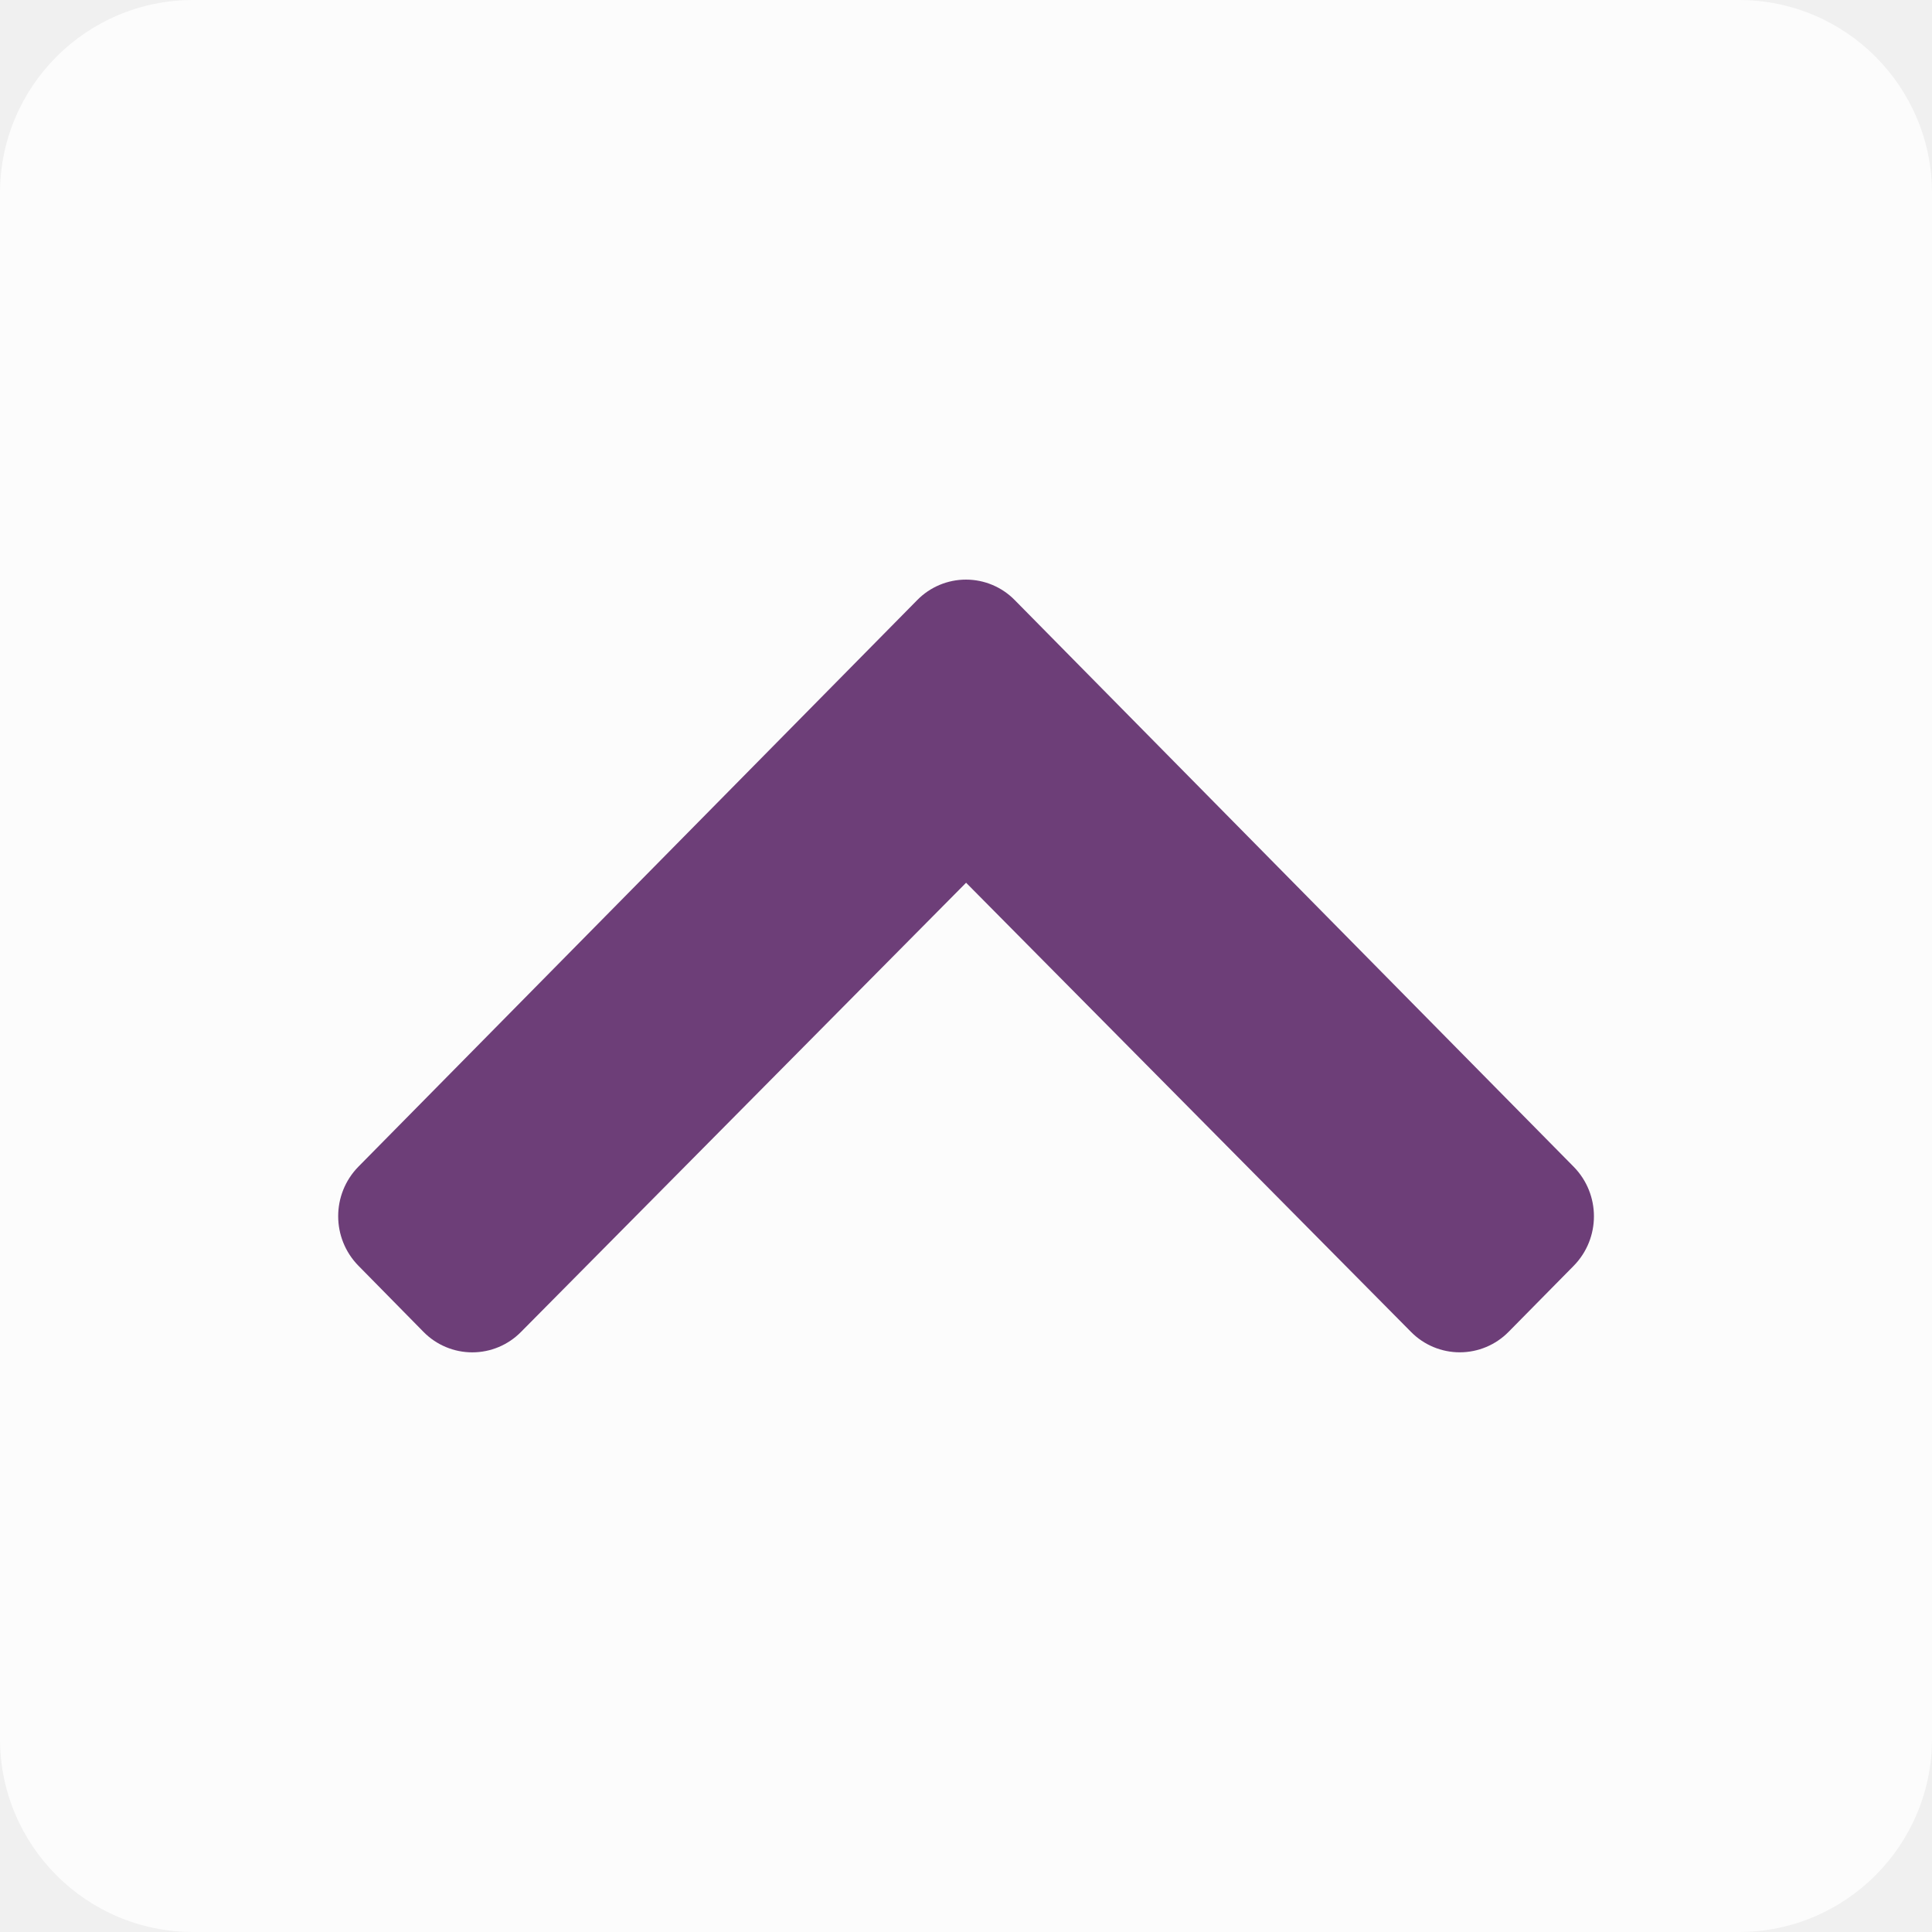
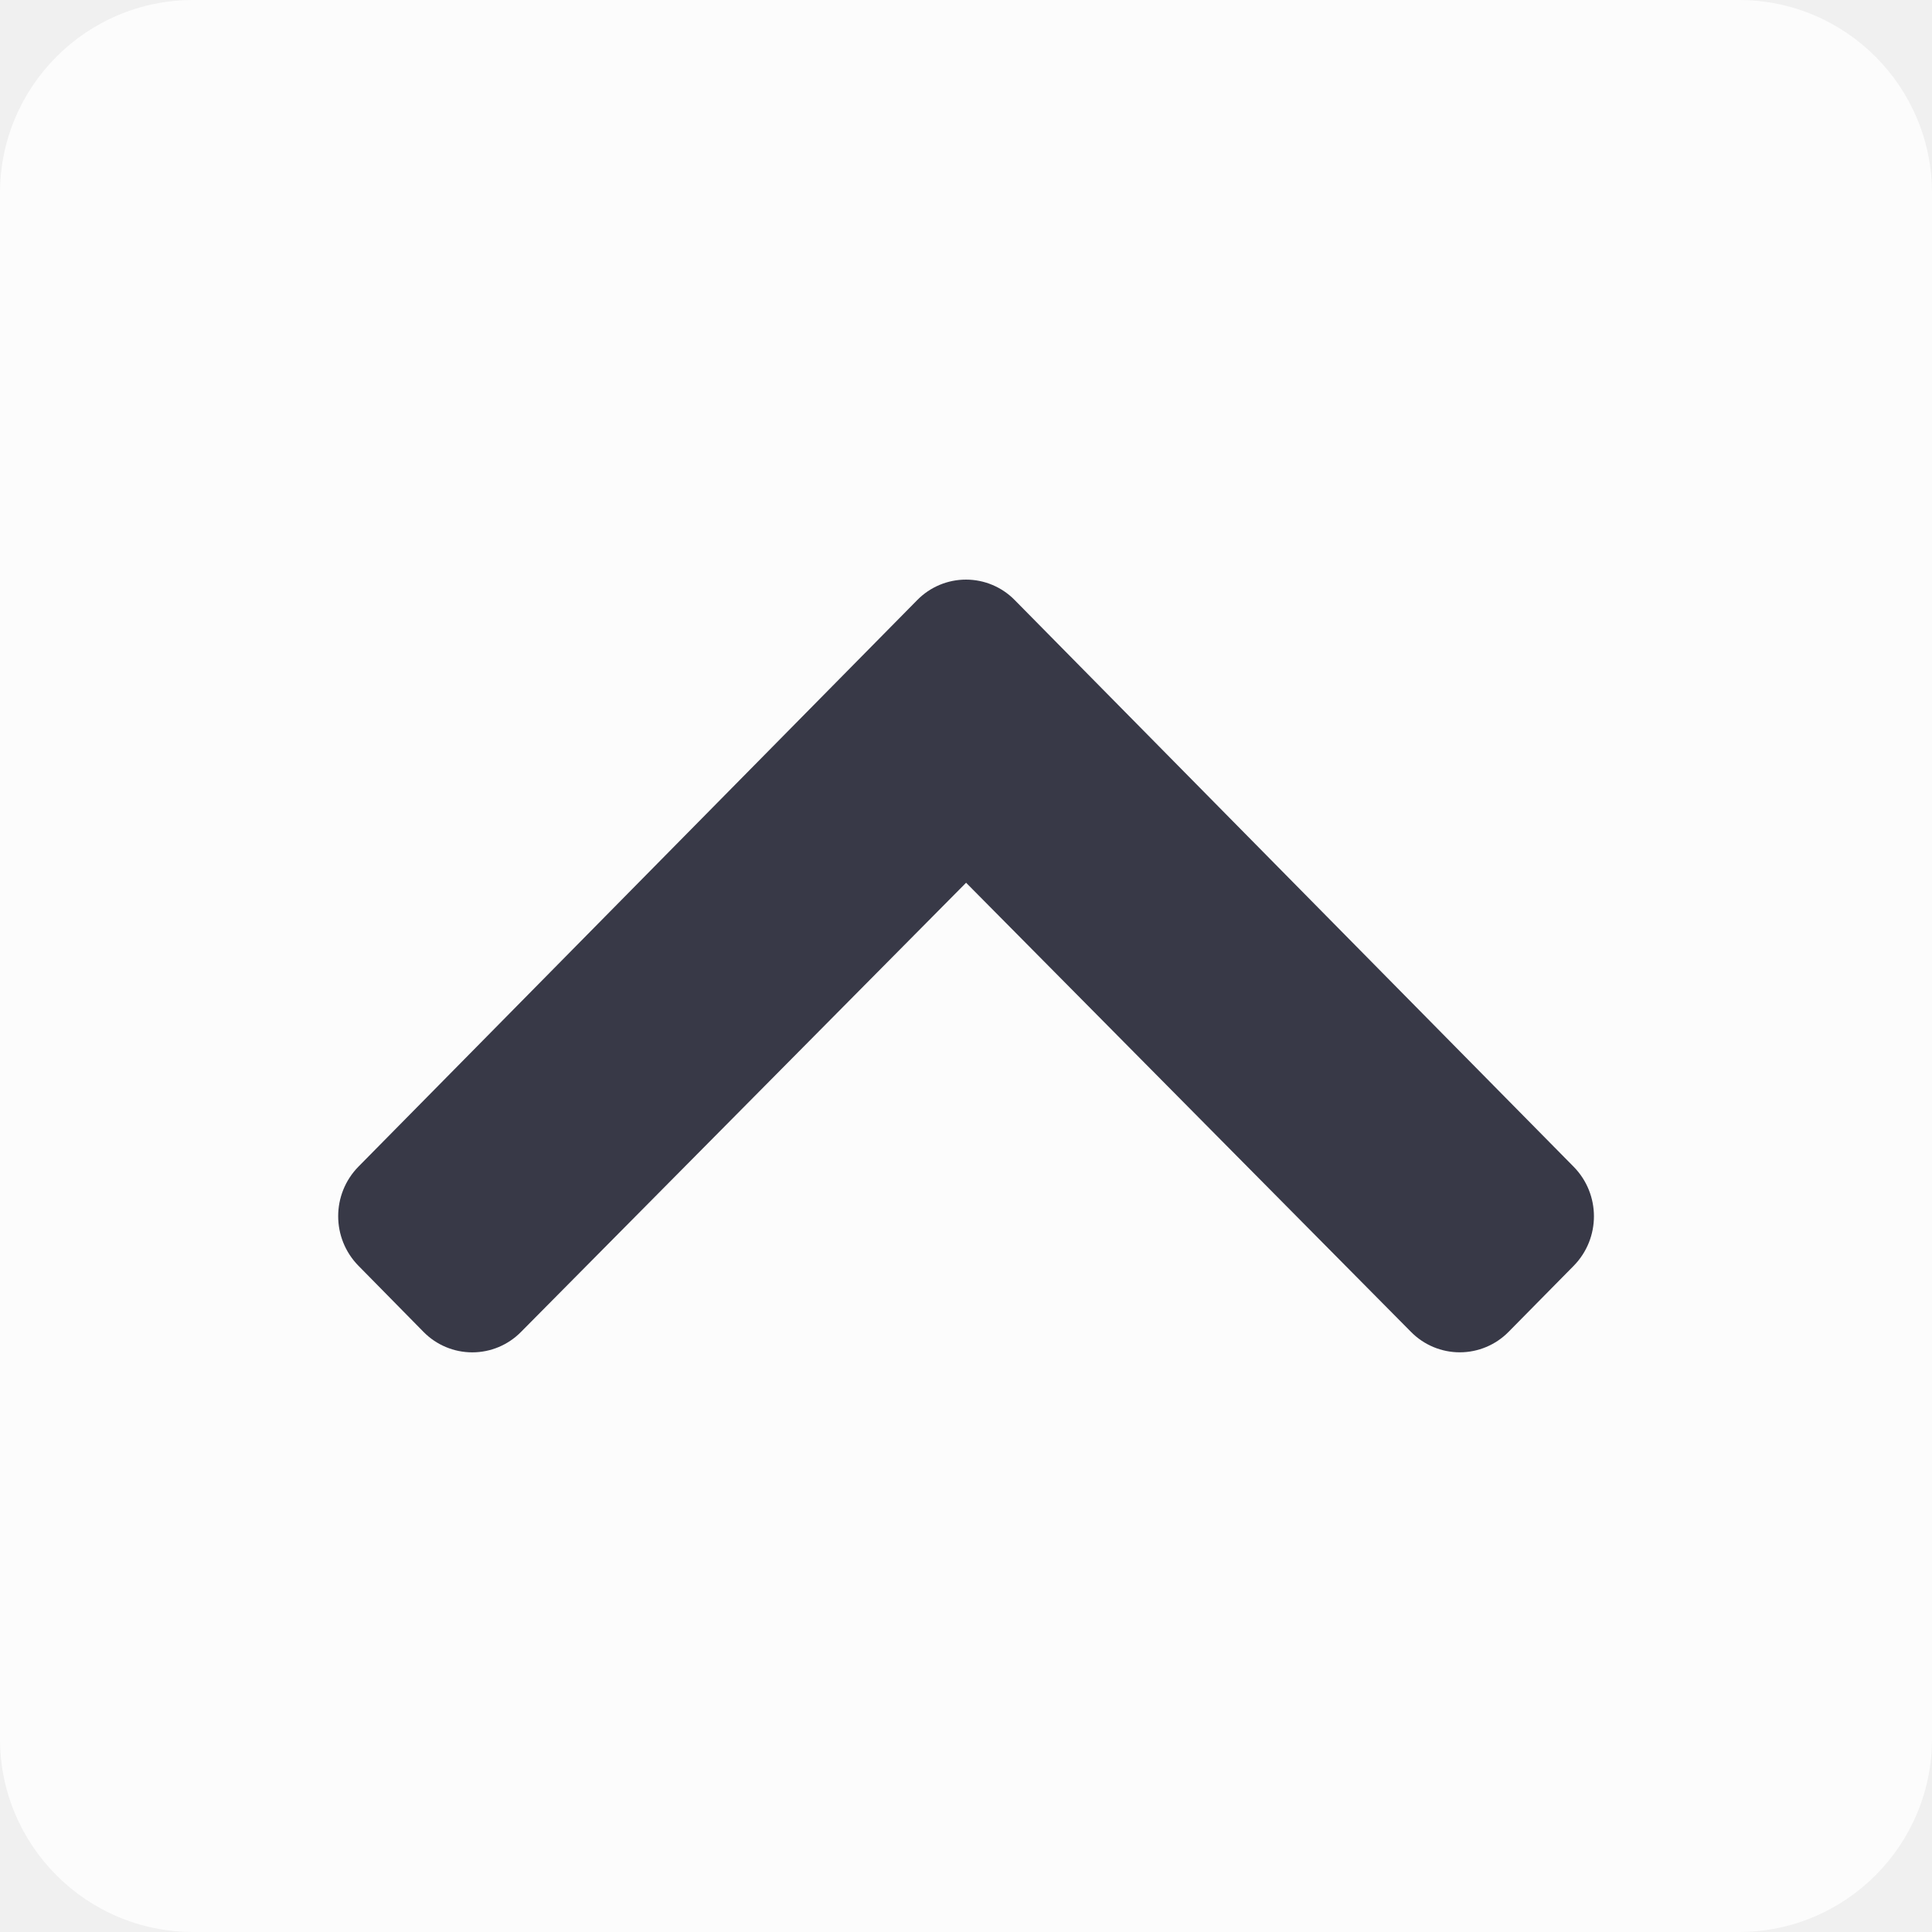
<svg xmlns="http://www.w3.org/2000/svg" id="Gotop" width="40" height="40" viewBox="0 0 40 40">
  <g id="Group_51932" data-name="Group 51932" transform="translate(-944.856 -5243.356)" opacity="0.8">
    <rect id="Rectangle_4928" data-name="Rectangle 4928" width="40" height="40" rx="4" transform="translate(944.856 5243.356)" fill="#fff" />
-     <path id="Icon_awesome-chevron-up" data-name="Icon awesome-chevron-up" d="M974.866,5265.783l11.572,11.732a1.464,1.464,0,0,1,0,2.05l-1.35,1.369a1.417,1.417,0,0,1-2.018,0l-9.212-9.3-9.215,9.3a1.415,1.415,0,0,1-2.018,0l-1.349-1.371a1.465,1.465,0,0,1,0-2.05l11.571-11.732A1.414,1.414,0,0,1,974.866,5265.783Z" transform="translate(-9 -10.002)" fill="#4c125a" />
+     <path id="Icon_awesome-chevron-up" data-name="Icon awesome-chevron-up" d="M974.866,5265.783l11.572,11.732a1.464,1.464,0,0,1,0,2.05l-1.35,1.369a1.417,1.417,0,0,1-2.018,0l-9.212-9.3-9.215,9.3a1.415,1.415,0,0,1-2.018,0l-1.349-1.371a1.465,1.465,0,0,1,0-2.05l11.571-11.732A1.414,1.414,0,0,1,974.866,5265.783Z" transform="translate(-9 -10.002)" fill="#0A0B1D" />
  </g>
</svg>
